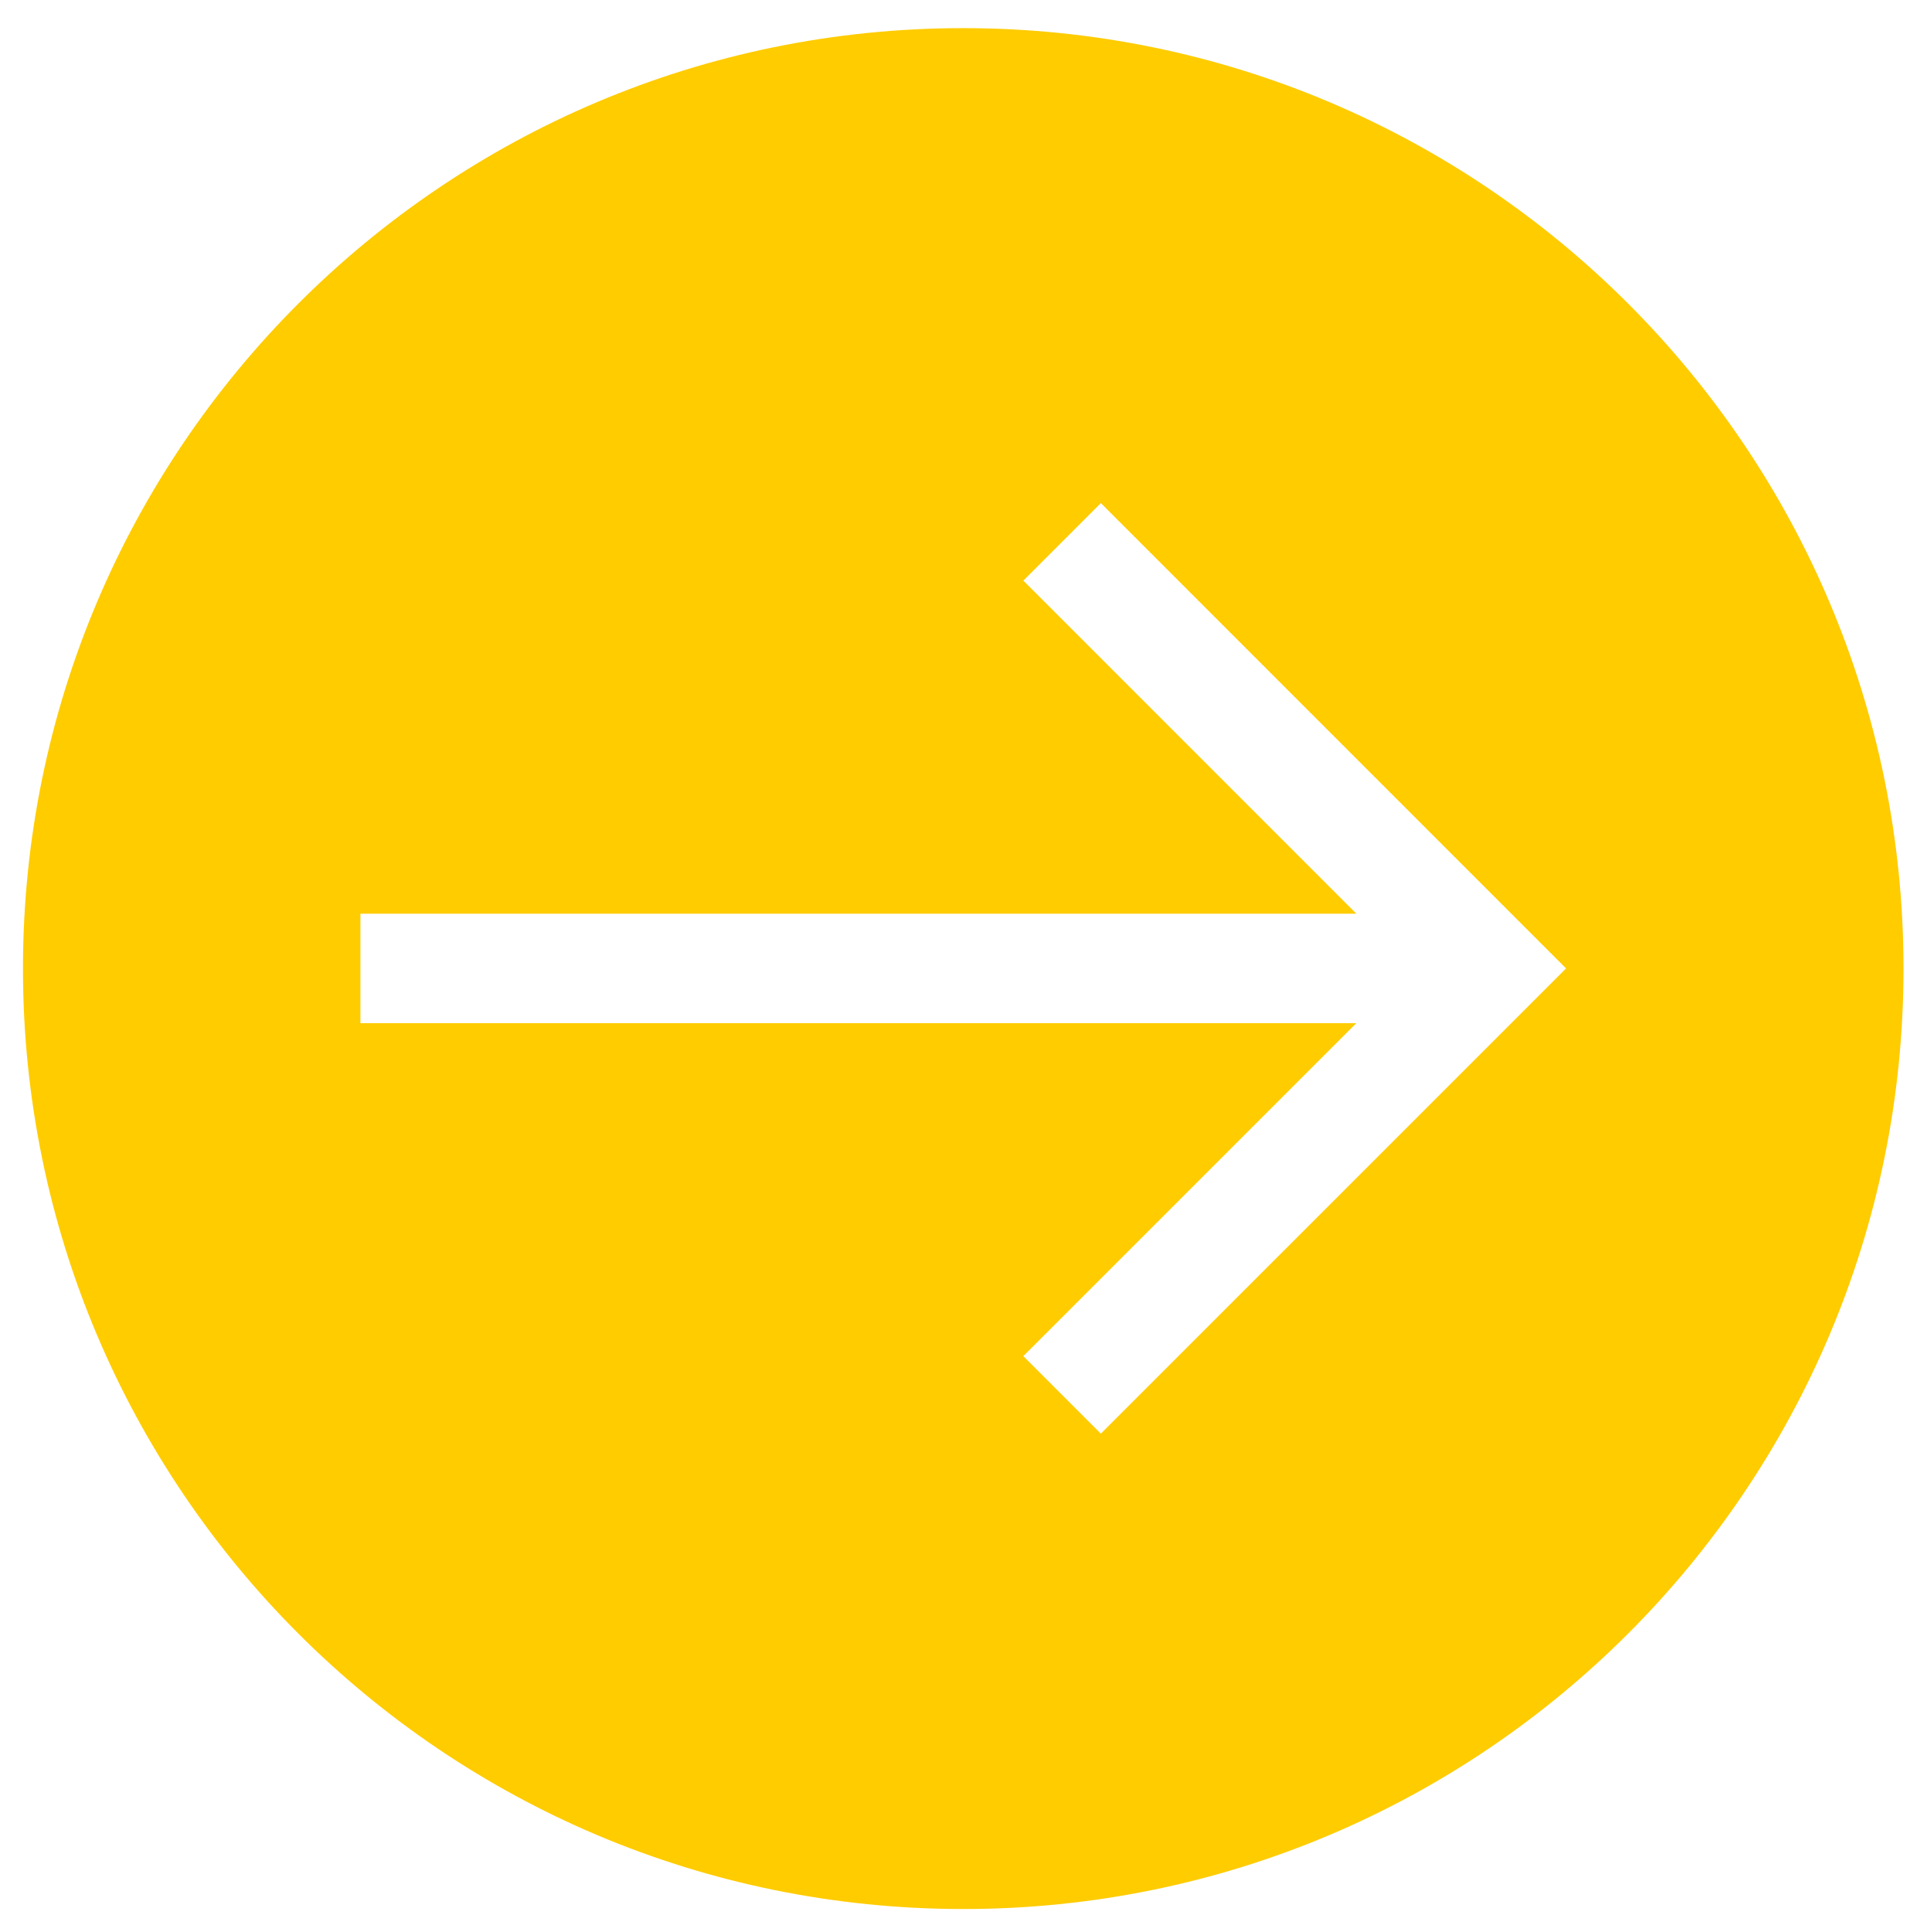
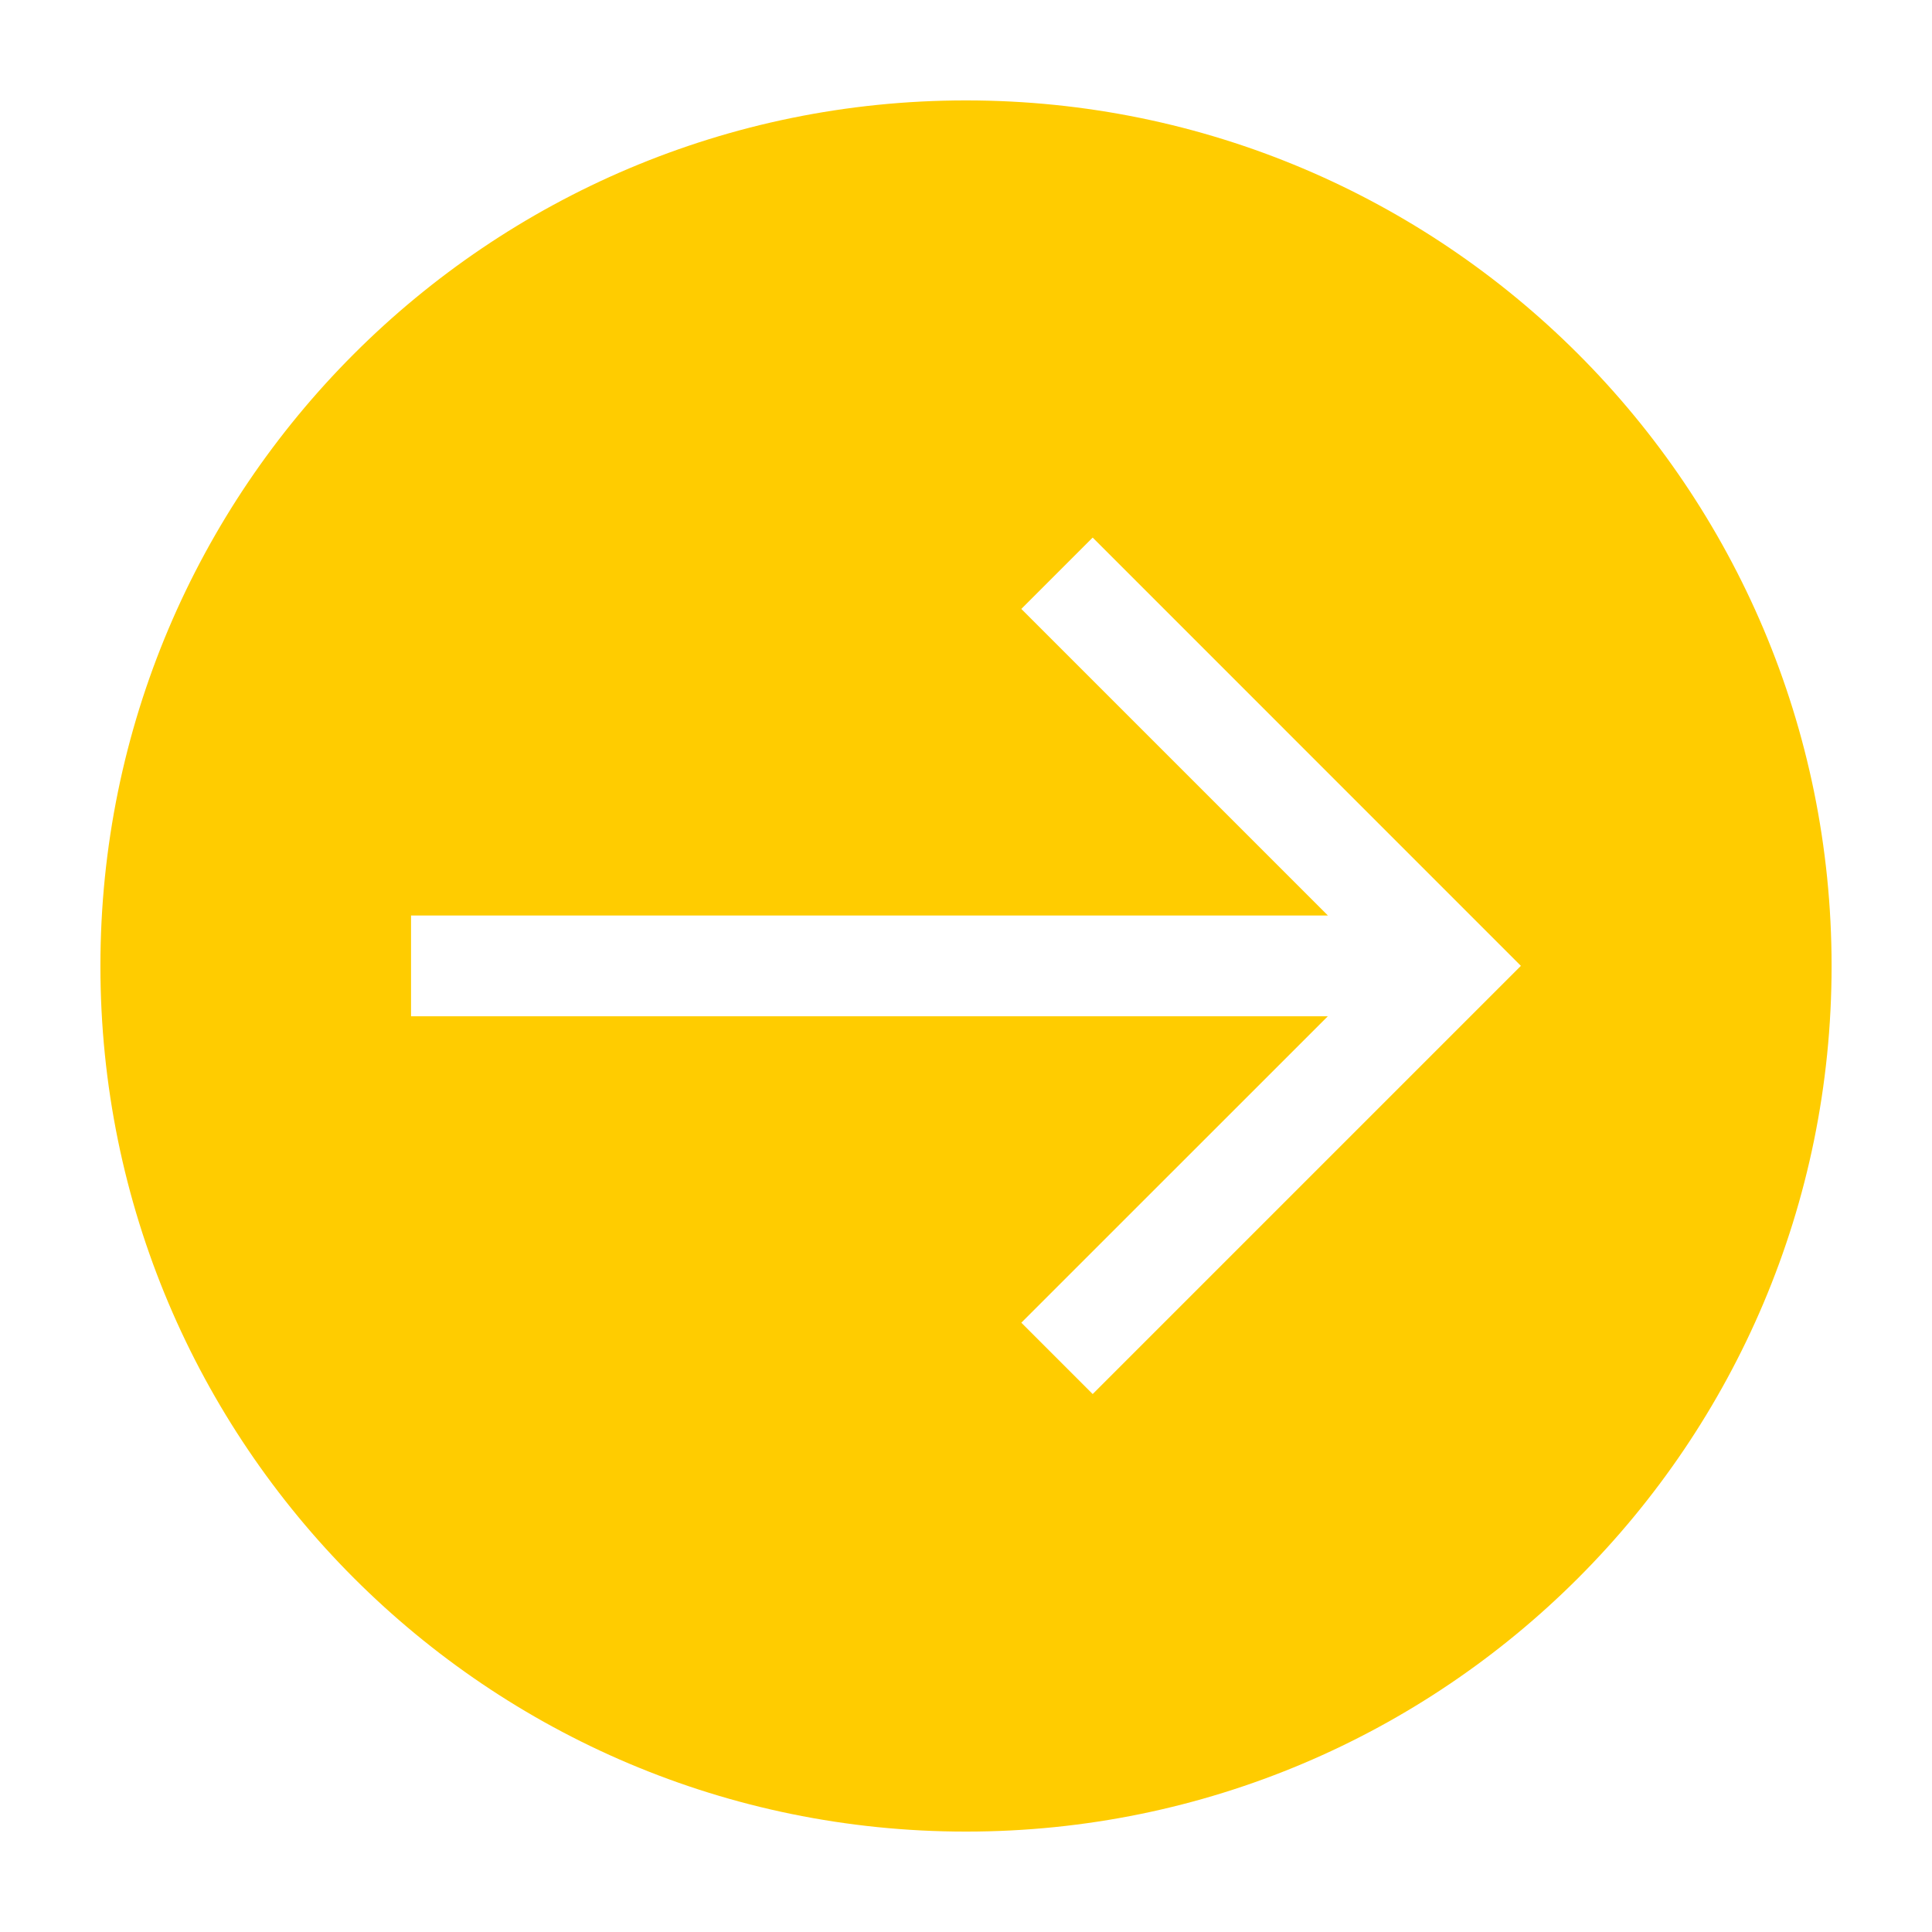
- <svg xmlns="http://www.w3.org/2000/svg" version="1.1" id="Layer_1" x="0px" y="0px" width="23.563px" height="23.625px" viewBox="1.25 -0.875 23.563 23.625" enable-background="new 1.25 -0.875 23.563 23.625" xml:space="preserve">
+ <svg xmlns="http://www.w3.org/2000/svg" version="1.1" id="Layer_1" x="0px" y="0px" width="25.668px" height="25.668px" viewBox="1.531 -0.531 25.668 25.668" enable-background="new 1.531 -0.531 25.668 25.668" xml:space="preserve">
  <g id="slice" transform="translate(215, 119)">
</g>
-   <path fill="#FFCC00" d="M13.031-0.531c-6.352,0-11.5,5.149-11.5,11.5c0,6.352,5.148,11.5,11.5,11.5s11.5-5.148,11.5-11.5  C24.531,4.618,19.383-0.531,13.031-0.531z M14.714,16.656l-0.948-0.948l4.072-4.071H5.658v-1.339h12.181l-4.073-4.073l0.948-0.948  l5.69,5.69L14.714,16.656z" />
+   <path fill="#FFCC00" d="M14.365,0.803c-6.352,0-11.5,5.149-11.5,11.5c0,6.352,5.148,11.5,11.5,11.5c6.353,0,11.5-5.148,11.5-11.5  C25.865,5.952,20.717,0.803,14.365,0.803z M16.048,17.99L15.1,17.042l4.072-4.071H6.992v-1.339h12.181L15.1,7.559l0.948-0.948  l5.689,5.69L16.048,17.99z" />
</svg>
